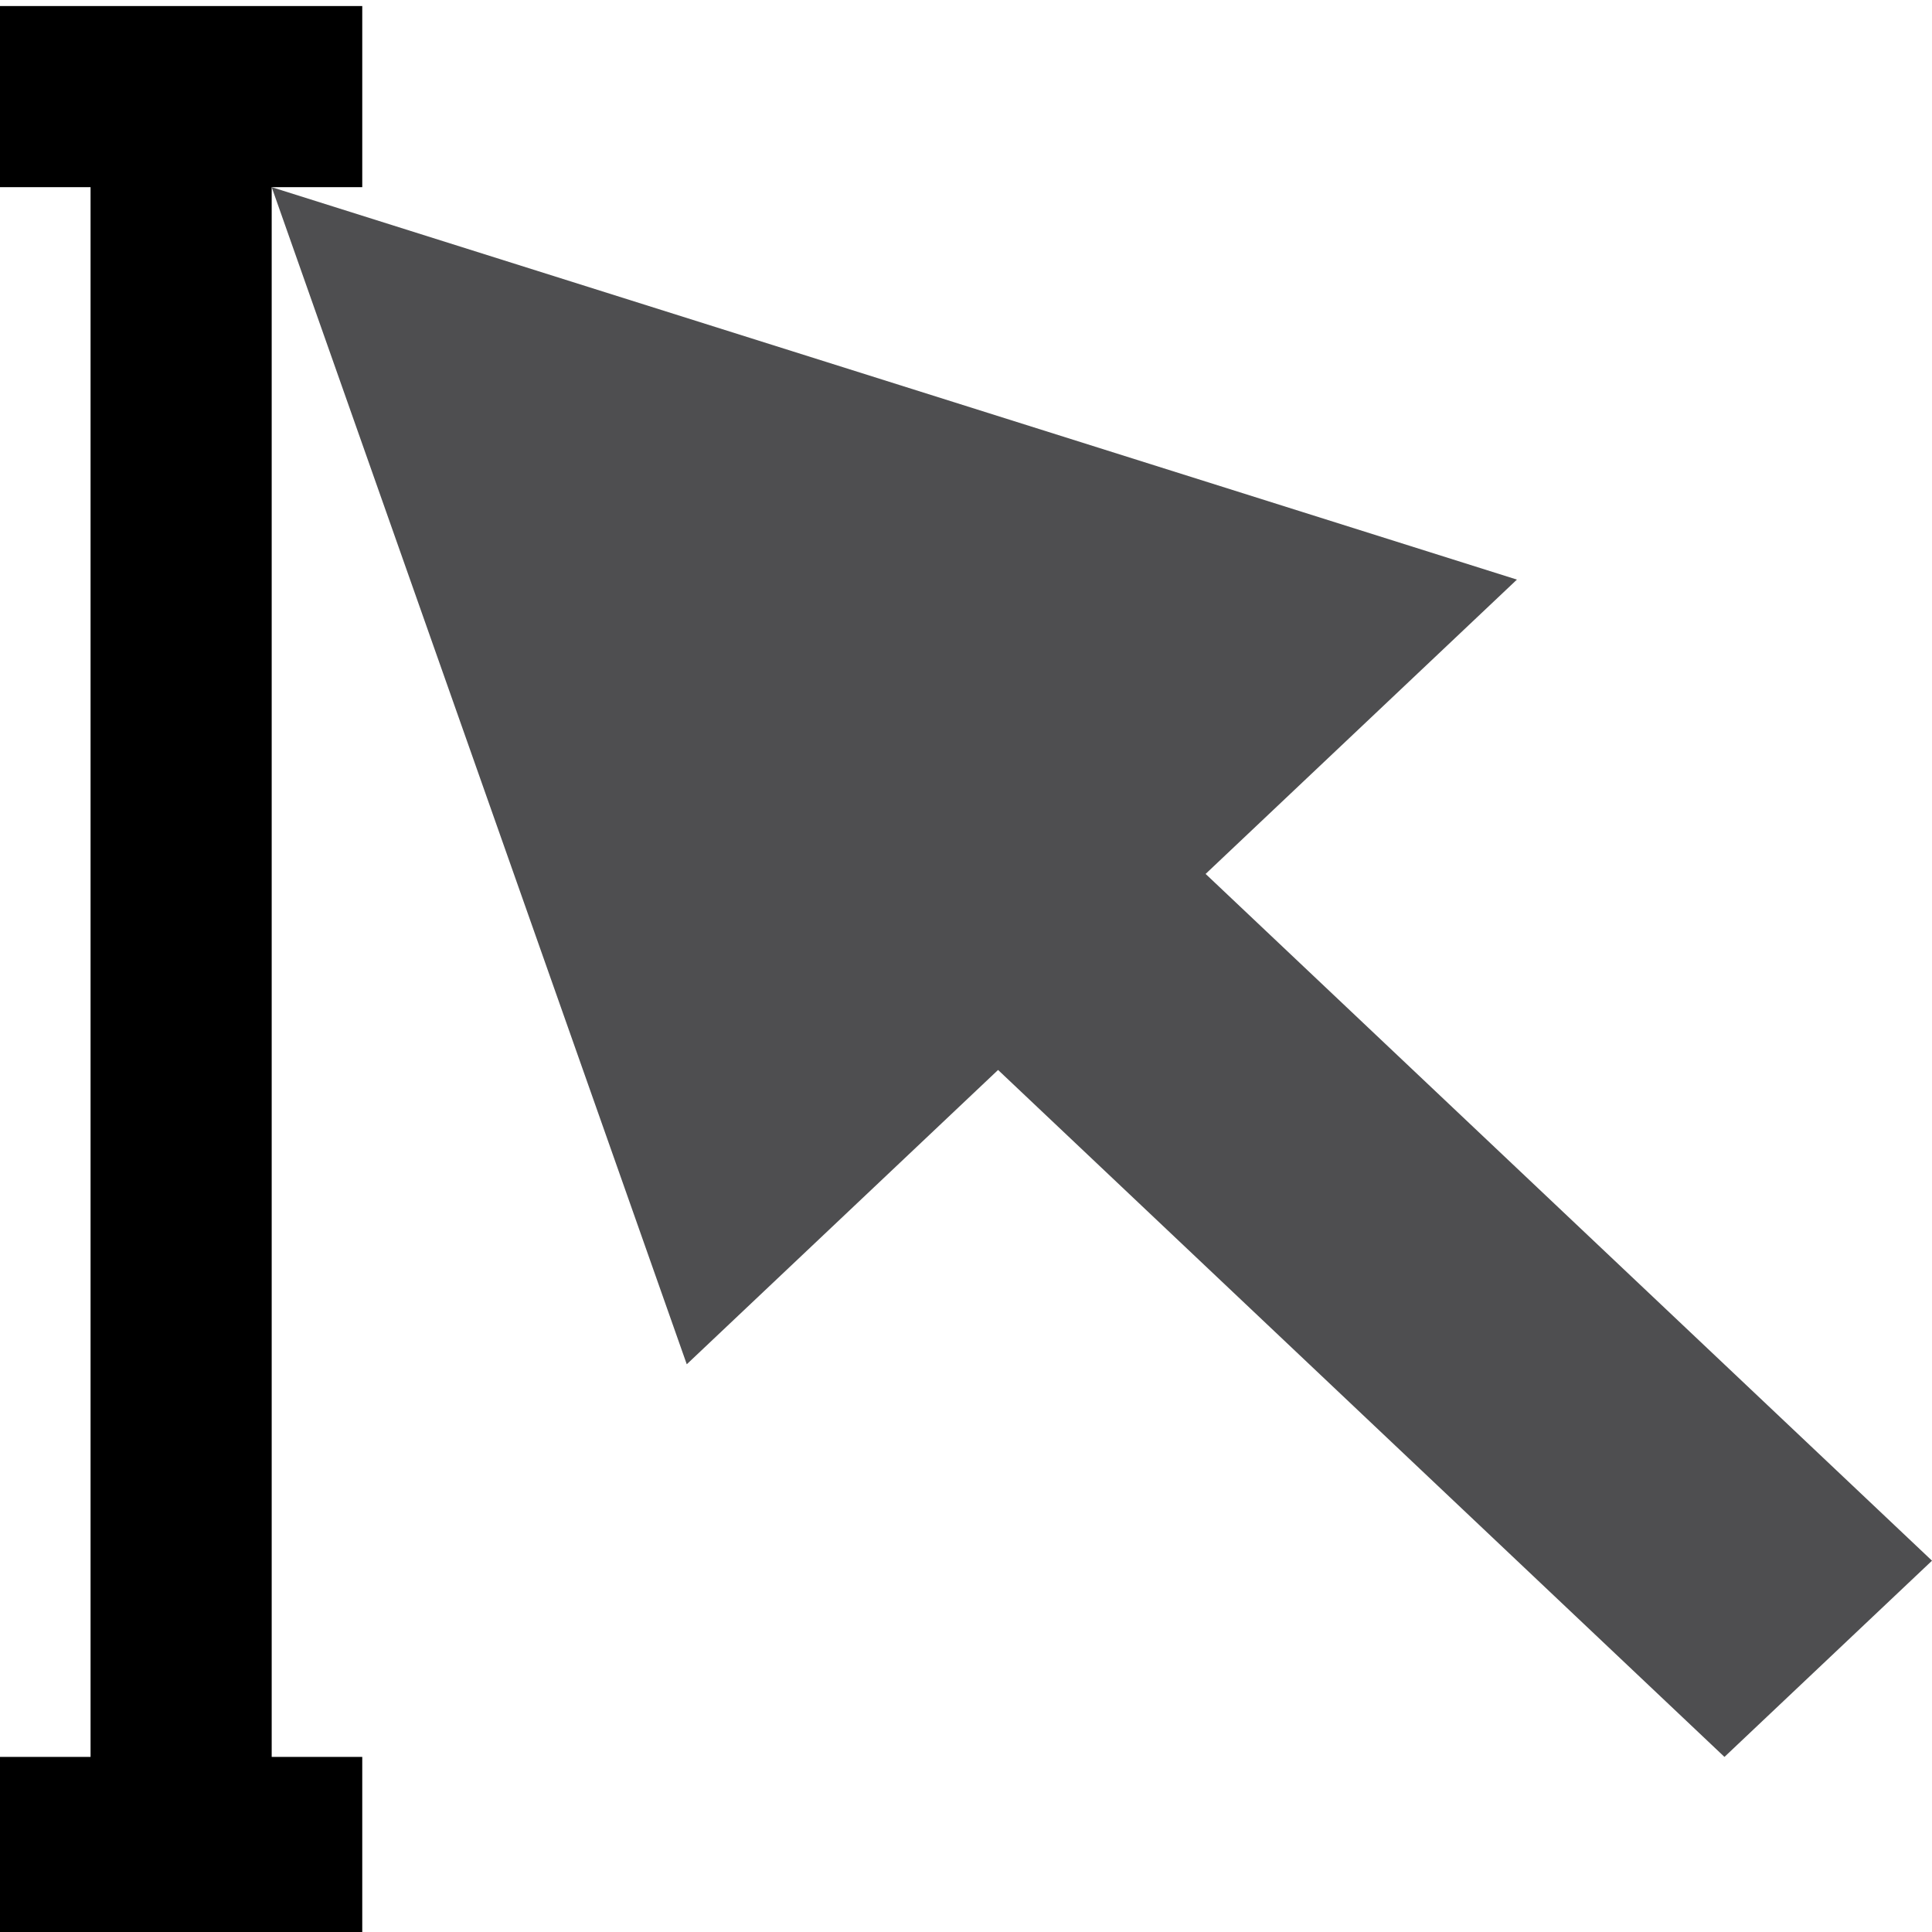
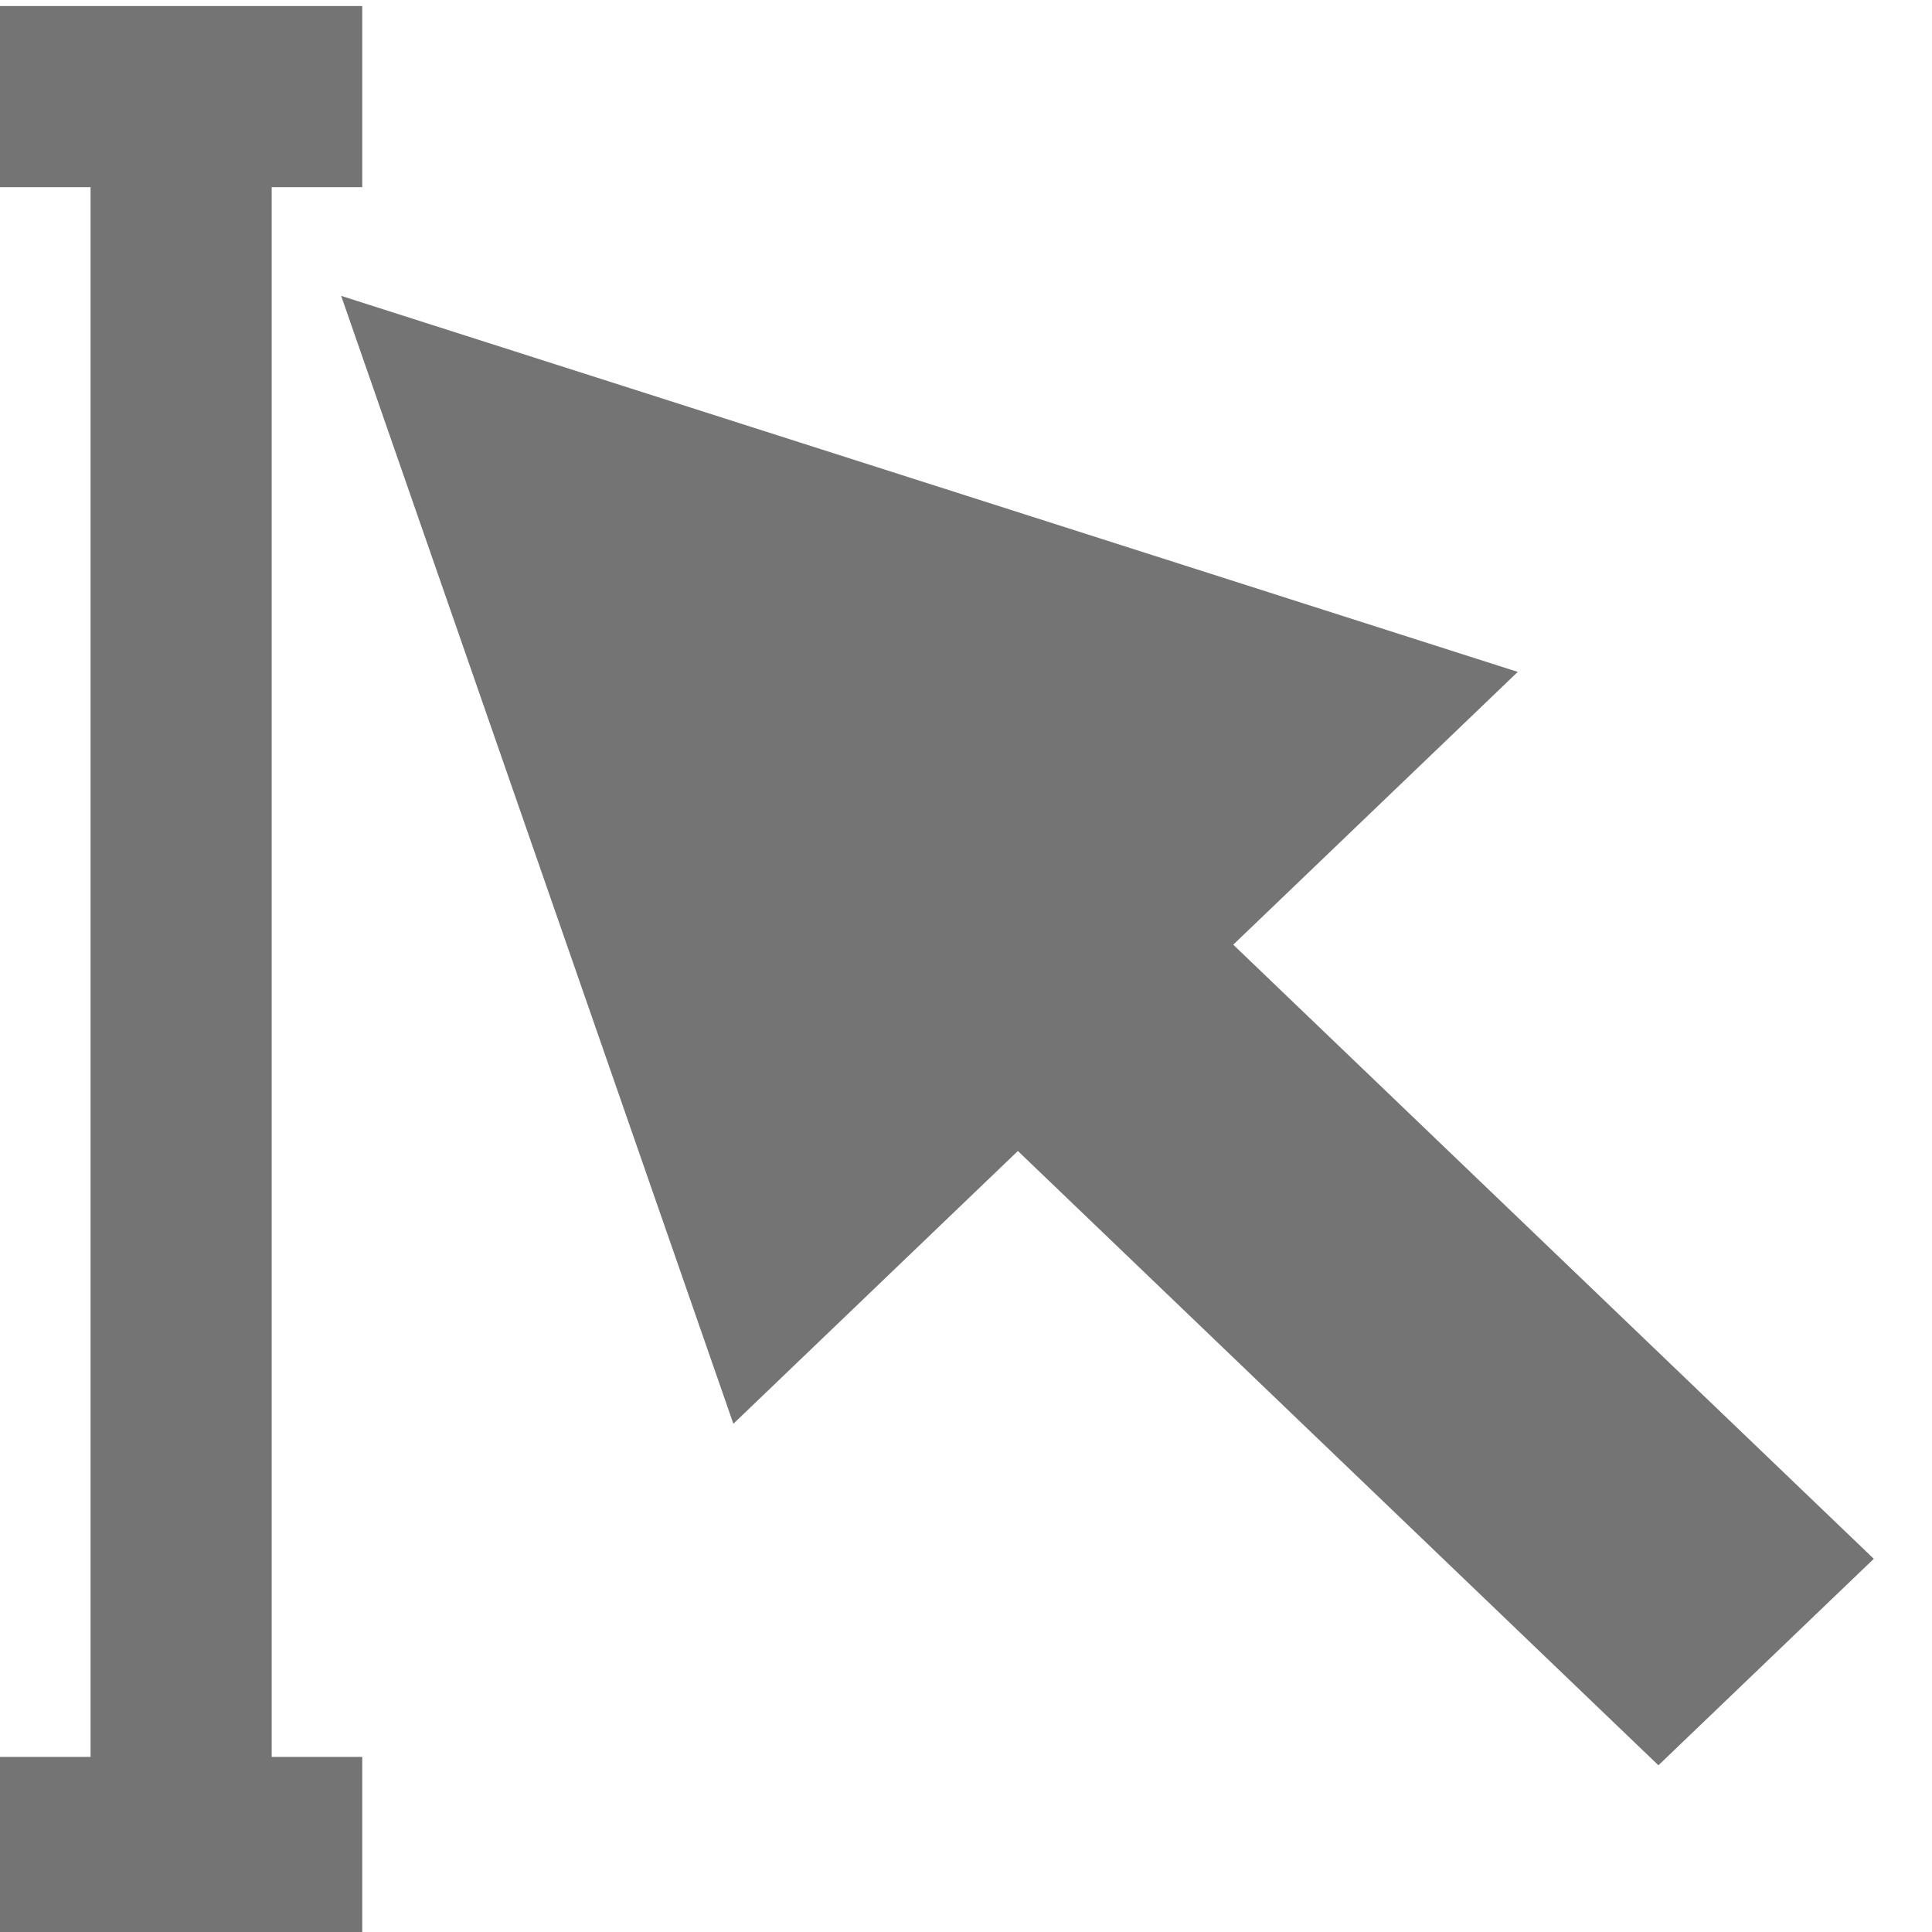
<svg xmlns="http://www.w3.org/2000/svg" height="32px" style="enable-background:new 0 0 32 32;" version="1.1" viewBox="0 0 32 32" width="32px" xml:space="preserve" id="svg2">
  <defs id="defs10" />
  <g id="Layer_1" />
-   <g id="cursor" transform="matrix(0.859375,0,0,0.8125,4.5,3.100002)">
-     <polygon points="14,17.996 28,32 32,28 18,14 24,8 0,0 8,23.996 " style="fill:#4e4e50" id="polygon6" />
-   </g>
+   <polygon id="polygon6" style="fill:#747474;fill-opacity:1;stroke:#747474;stroke-opacity:1" points="14,17.996 28,32 32,28 18,14 24,8 0,0 8,23.996 " transform="matrix(0.7578125,0,0,0.7265625,6.25,5.475002)" />
  <rect y="-0.4" x="-3.2" width="16" style="fill:none;fill-opacity:1;stroke:none" id="rect3770" height="33" />
-   <g id="g4178" transform="translate(0,0.1000015)">
-     <path d="M 3,1.163 3,30.838" id="path3768" style="fill:none;stroke:#000000;stroke-width:3;stroke-linecap:butt;stroke-linejoin:miter;stroke-miterlimit:4;stroke-dasharray:none;stroke-opacity:1" />
-     <path d="m 0,30.5 6,0" id="path3768-7" style="fill:none;stroke:#000000;stroke-width:3;stroke-linecap:butt;stroke-linejoin:miter;stroke-miterlimit:4;stroke-dasharray:none;stroke-opacity:1" />
-     <path d="m 1.4299999e-5,1.5 6,0" id="path3768-7-4" style="fill:none;stroke:#000000;stroke-width:3;stroke-linecap:butt;stroke-linejoin:miter;stroke-miterlimit:4;stroke-dasharray:none;stroke-opacity:1" />
+   <g id="g4178" transform="translate(0,0.1000015)" style="stroke:#747474;stroke-opacity:1">
+     <path d="M 3,1.163 3,30.838" id="path3768" style="fill:none;stroke:#747474;stroke-width:3;stroke-linecap:butt;stroke-linejoin:miter;stroke-miterlimit:4;stroke-dasharray:none;stroke-opacity:1" />
+     <path d="m 0,30.5 6,0" id="path3768-7" style="fill:none;stroke:#747474;stroke-width:3;stroke-linecap:butt;stroke-linejoin:miter;stroke-miterlimit:4;stroke-dasharray:none;stroke-opacity:1" />
+     <path d="m 1.4299999e-5,1.5 6,0" id="path3768-7-4" style="fill:none;stroke:#747474;stroke-width:3;stroke-linecap:butt;stroke-linejoin:miter;stroke-miterlimit:4;stroke-dasharray:none;stroke-opacity:1" />
  </g>
</svg>
